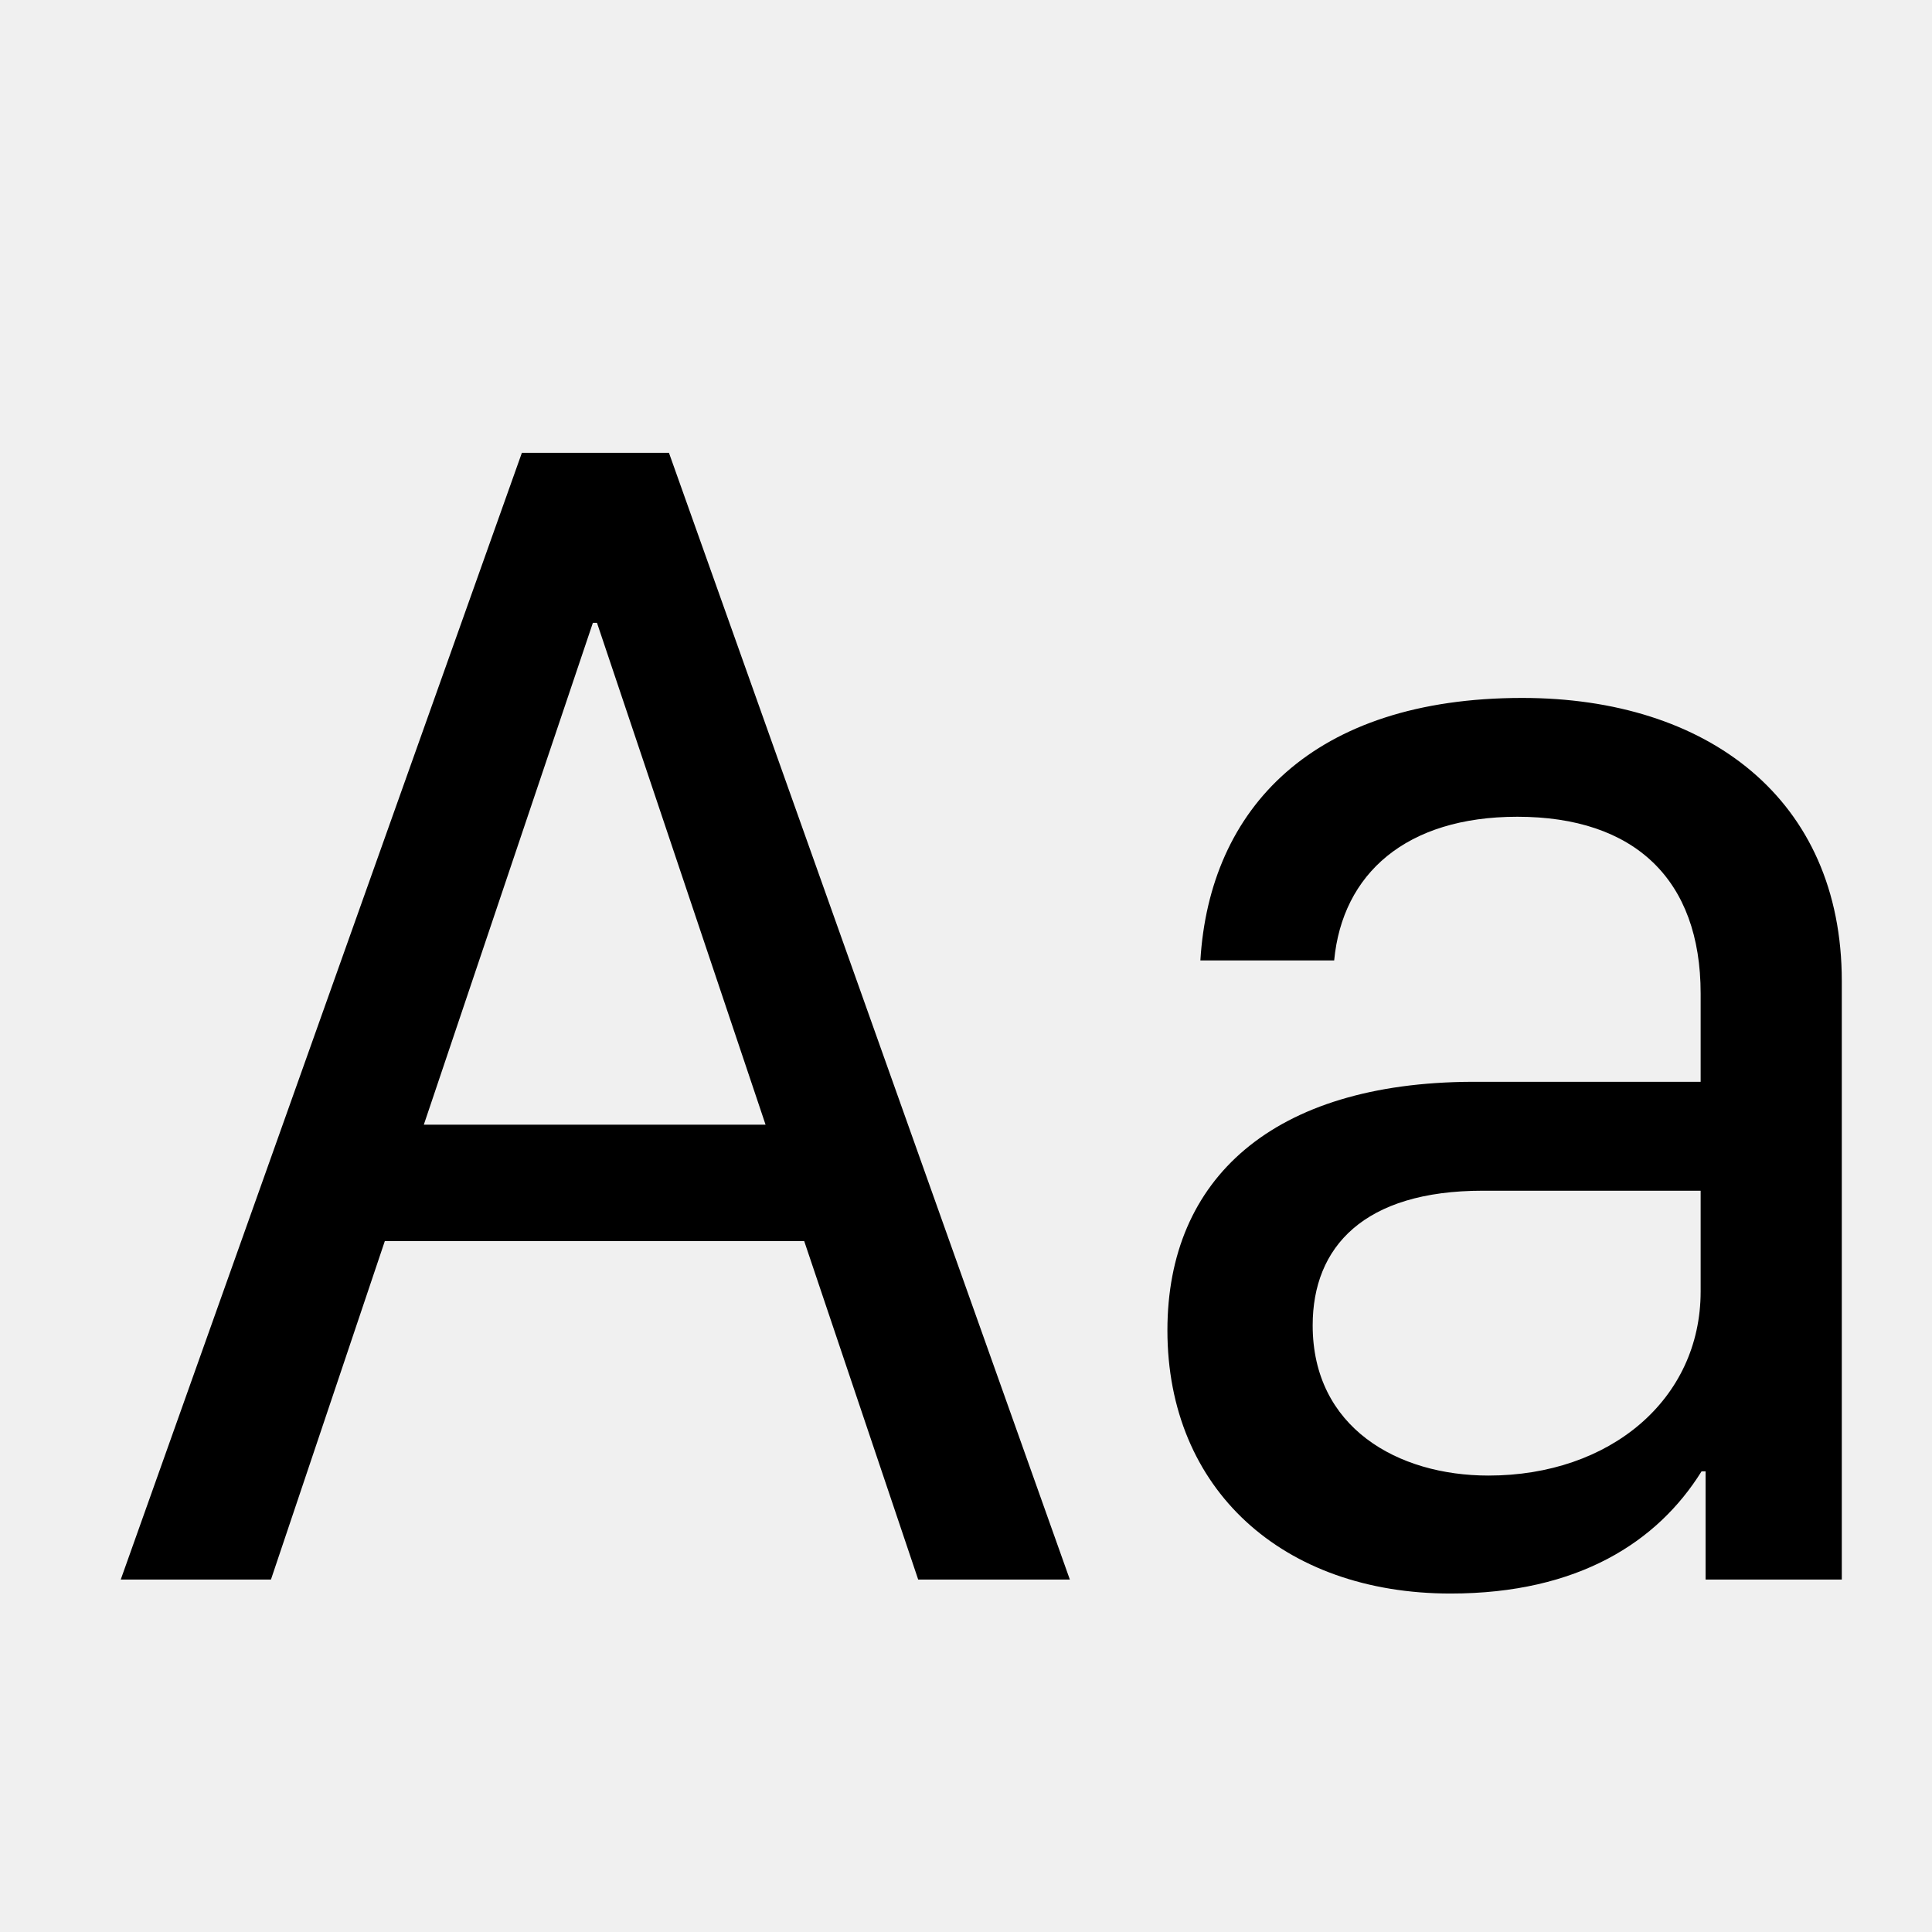
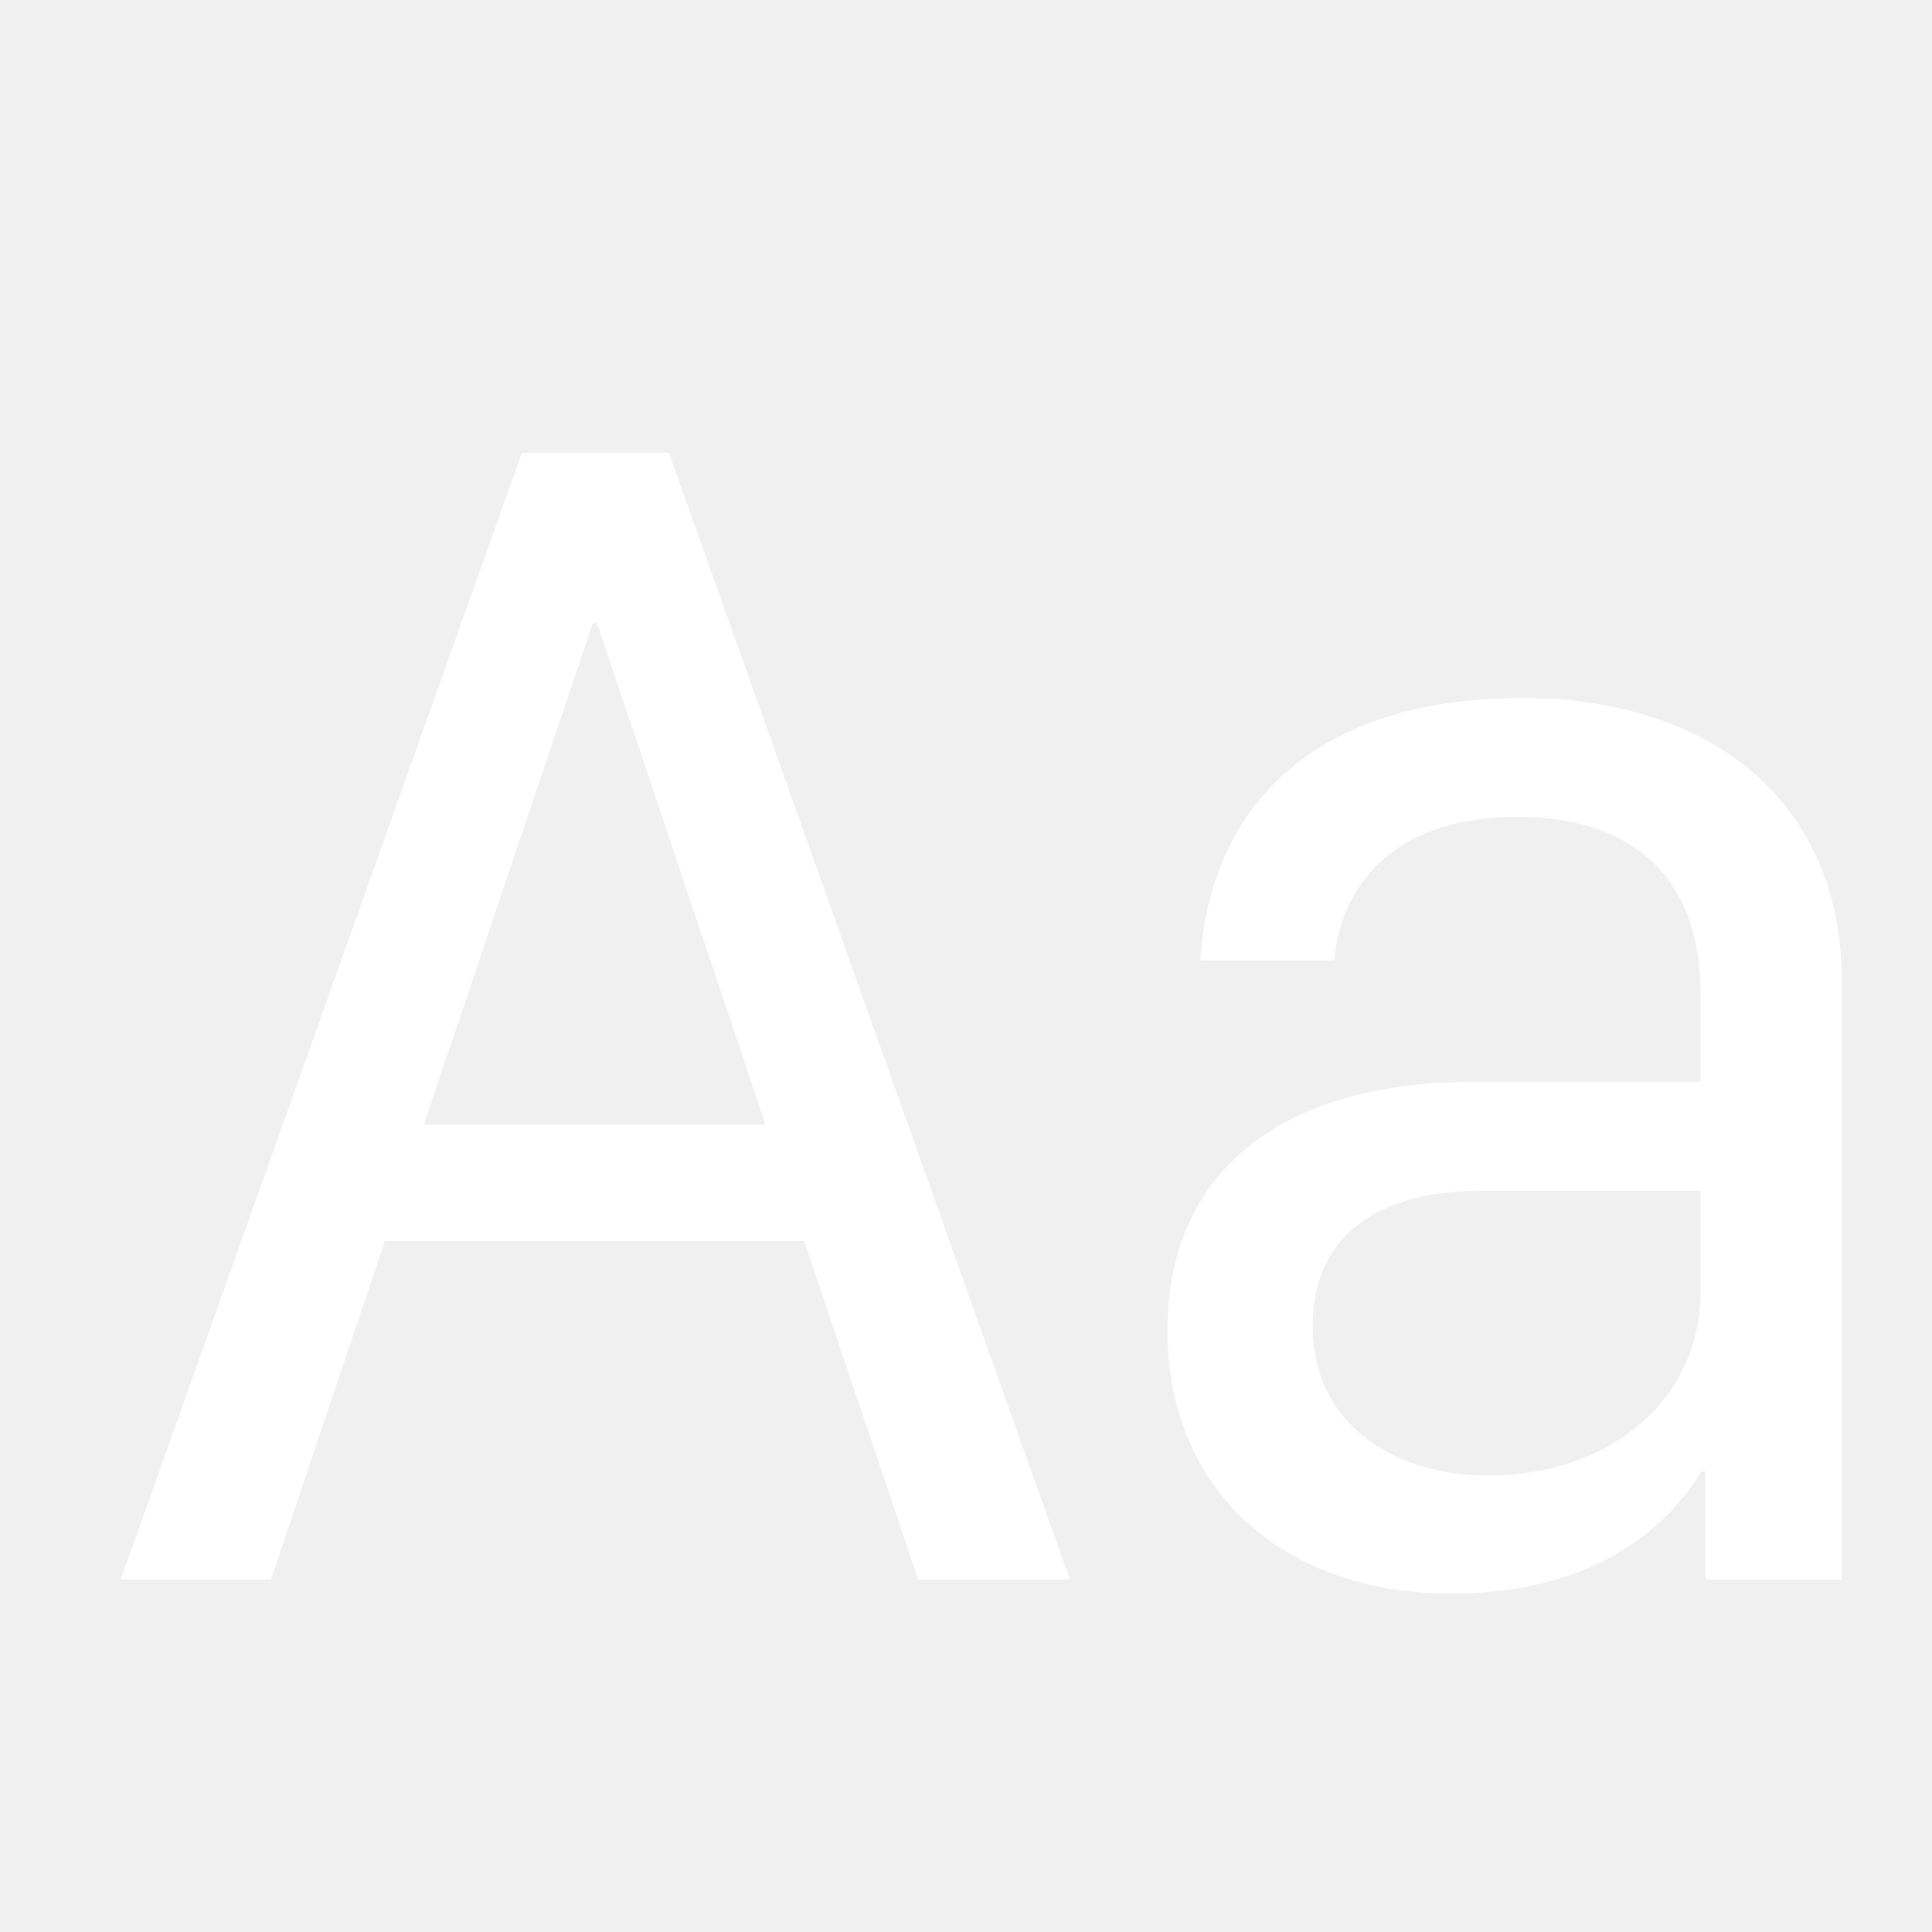
- <svg xmlns="http://www.w3.org/2000/svg" width="16" height="16" fill="currentColor" class="bi bi-type" viewBox="0 0 16 16">
+ <svg xmlns="http://www.w3.org/2000/svg" width="16" height="16" fill="white" class="bi bi-type" viewBox="0 0 16 16">
  <path d="m2.244 13.081.943-2.803H6.66l.944 2.803H8.86L5.54 3.75H4.322L1 13.081h1.244zm2.7-7.923L6.34 9.314H3.51l1.4-4.156h.034zm9.146 7.027h.035v.896h1.128V8.125c0-1.51-1.114-2.345-2.646-2.345-1.736 0-2.59.916-2.666 2.174h1.108c.068-.718.595-1.19 1.517-1.19.971 0 1.518.52 1.518 1.464v.731H12.19c-1.647.007-2.522.8-2.522 2.058 0 1.319.957 2.18 2.345 2.18 1.06 0 1.716-.43 2.078-1.011zm-1.763.035c-.752 0-1.456-.397-1.456-1.244 0-.65.424-1.115 1.408-1.115h1.805v.834c0 .896-.752 1.525-1.757 1.525z" />
</svg>
